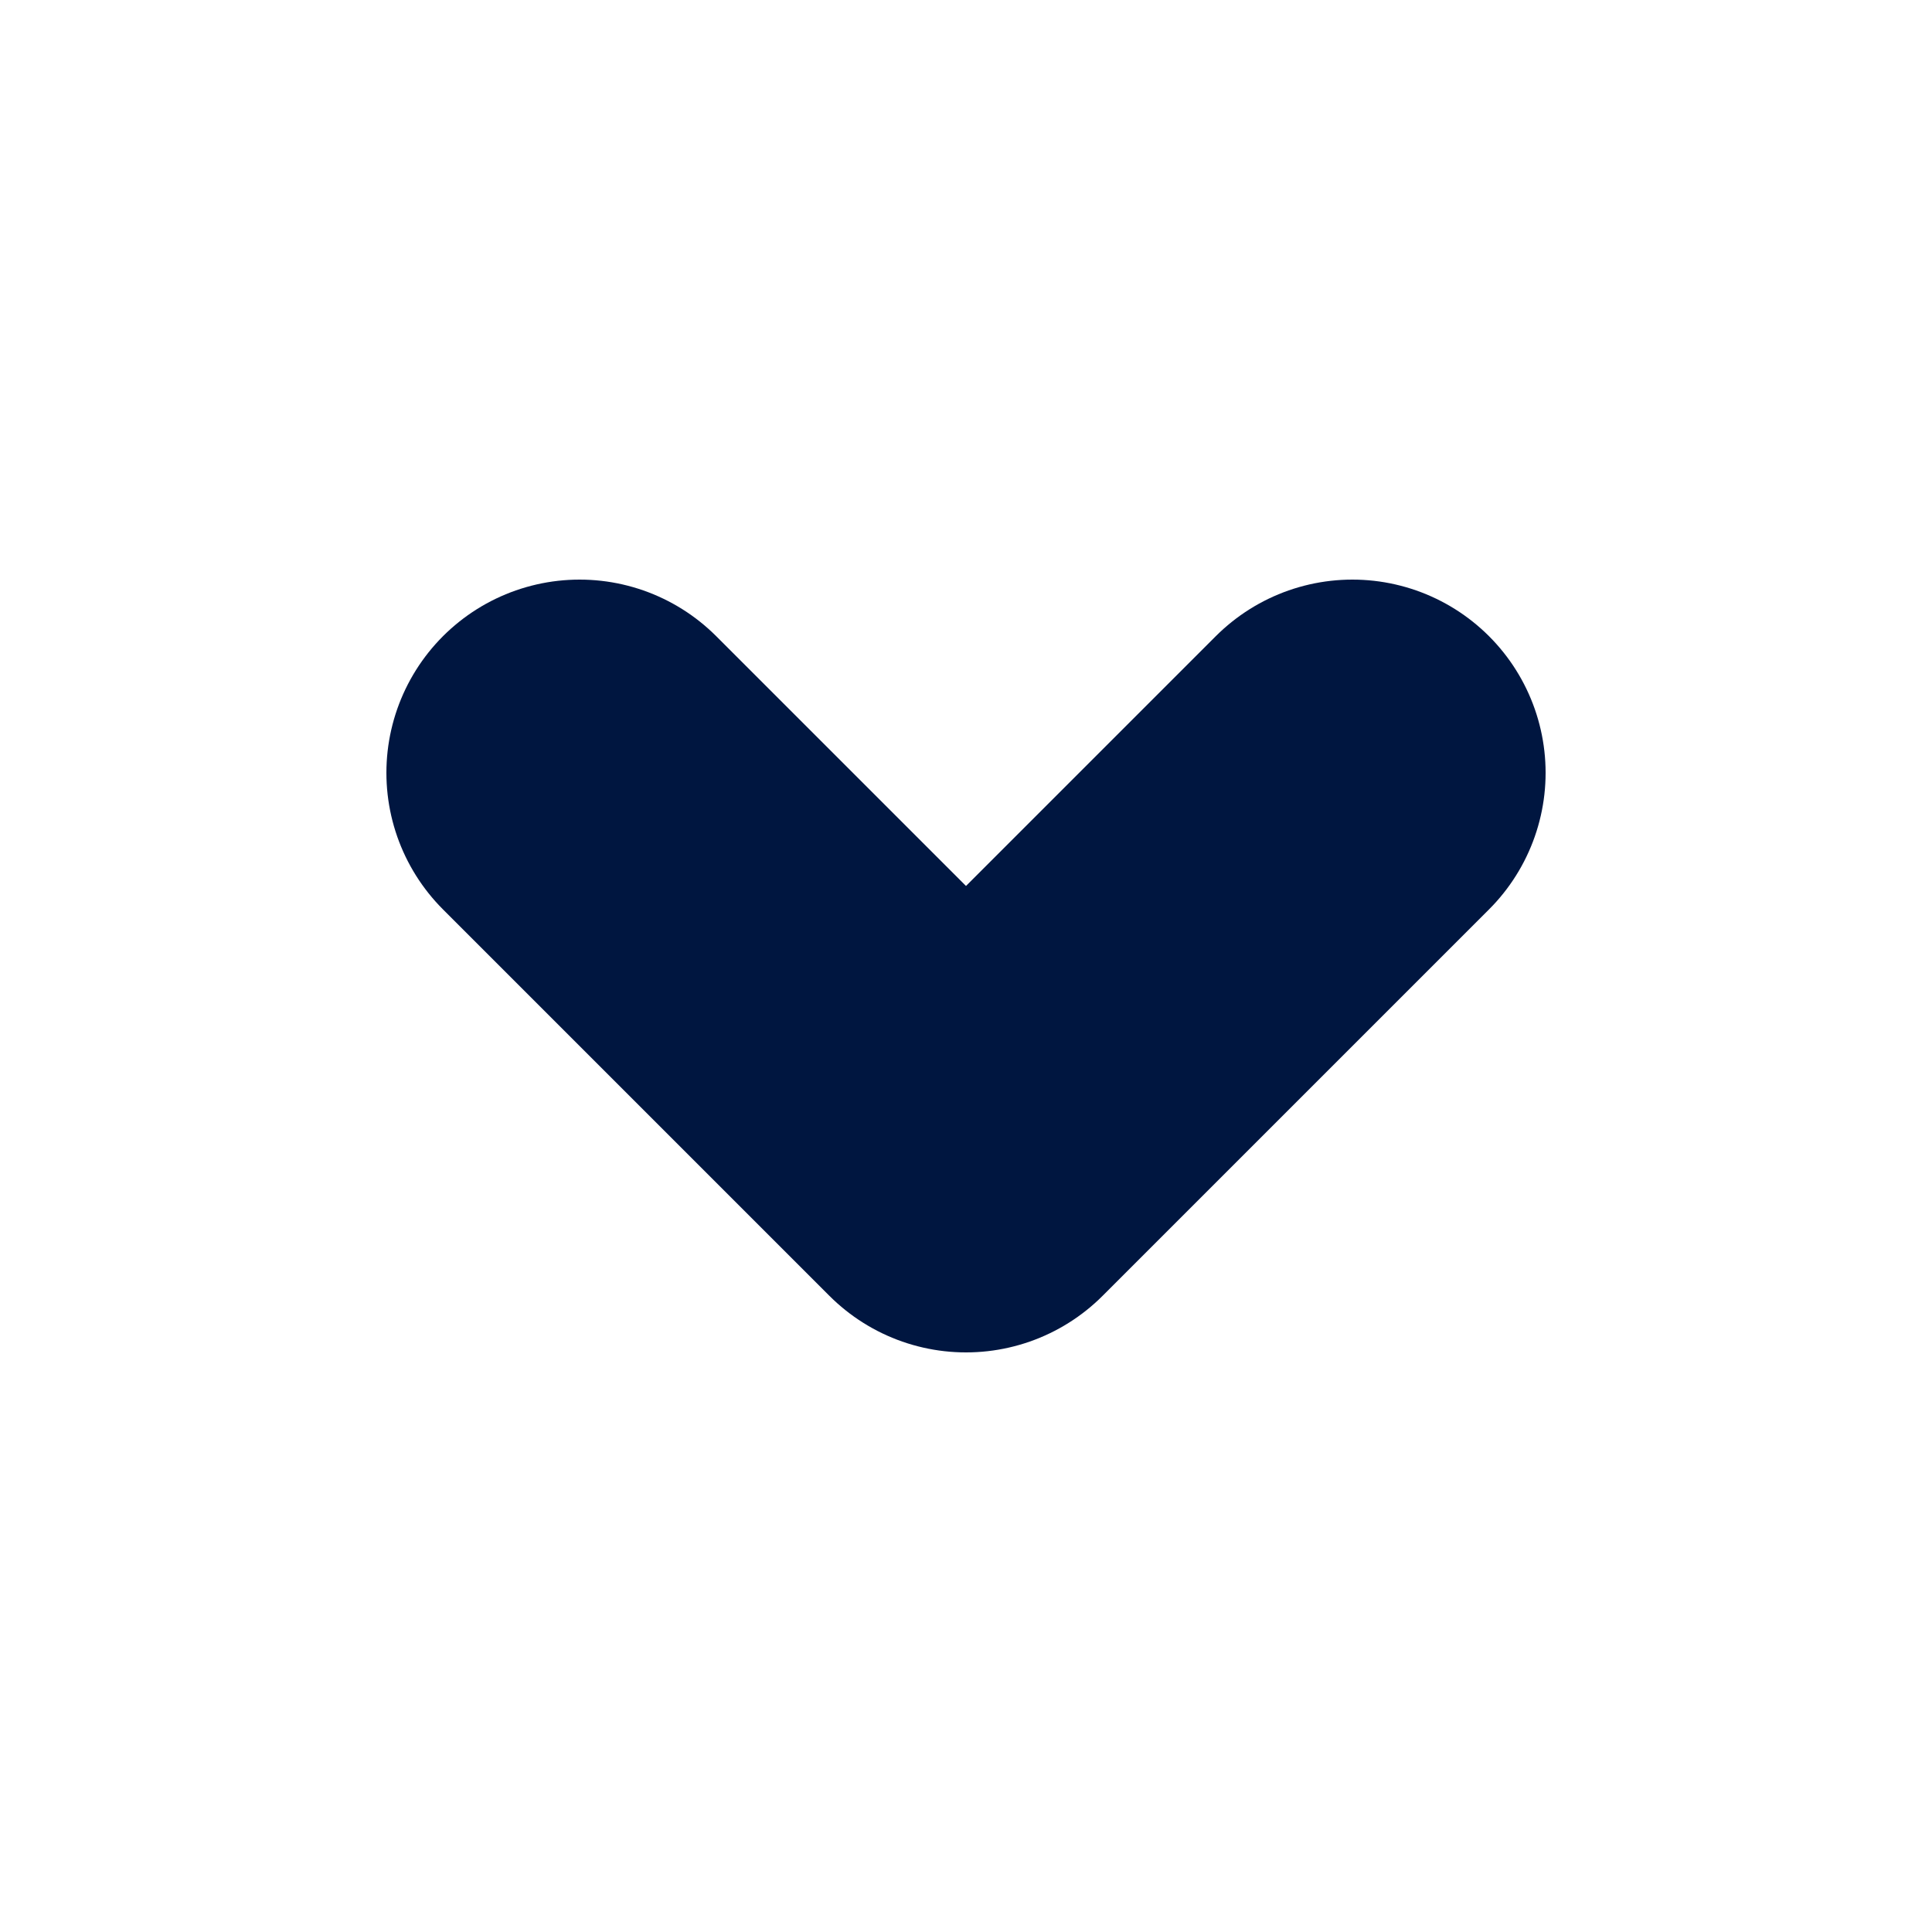
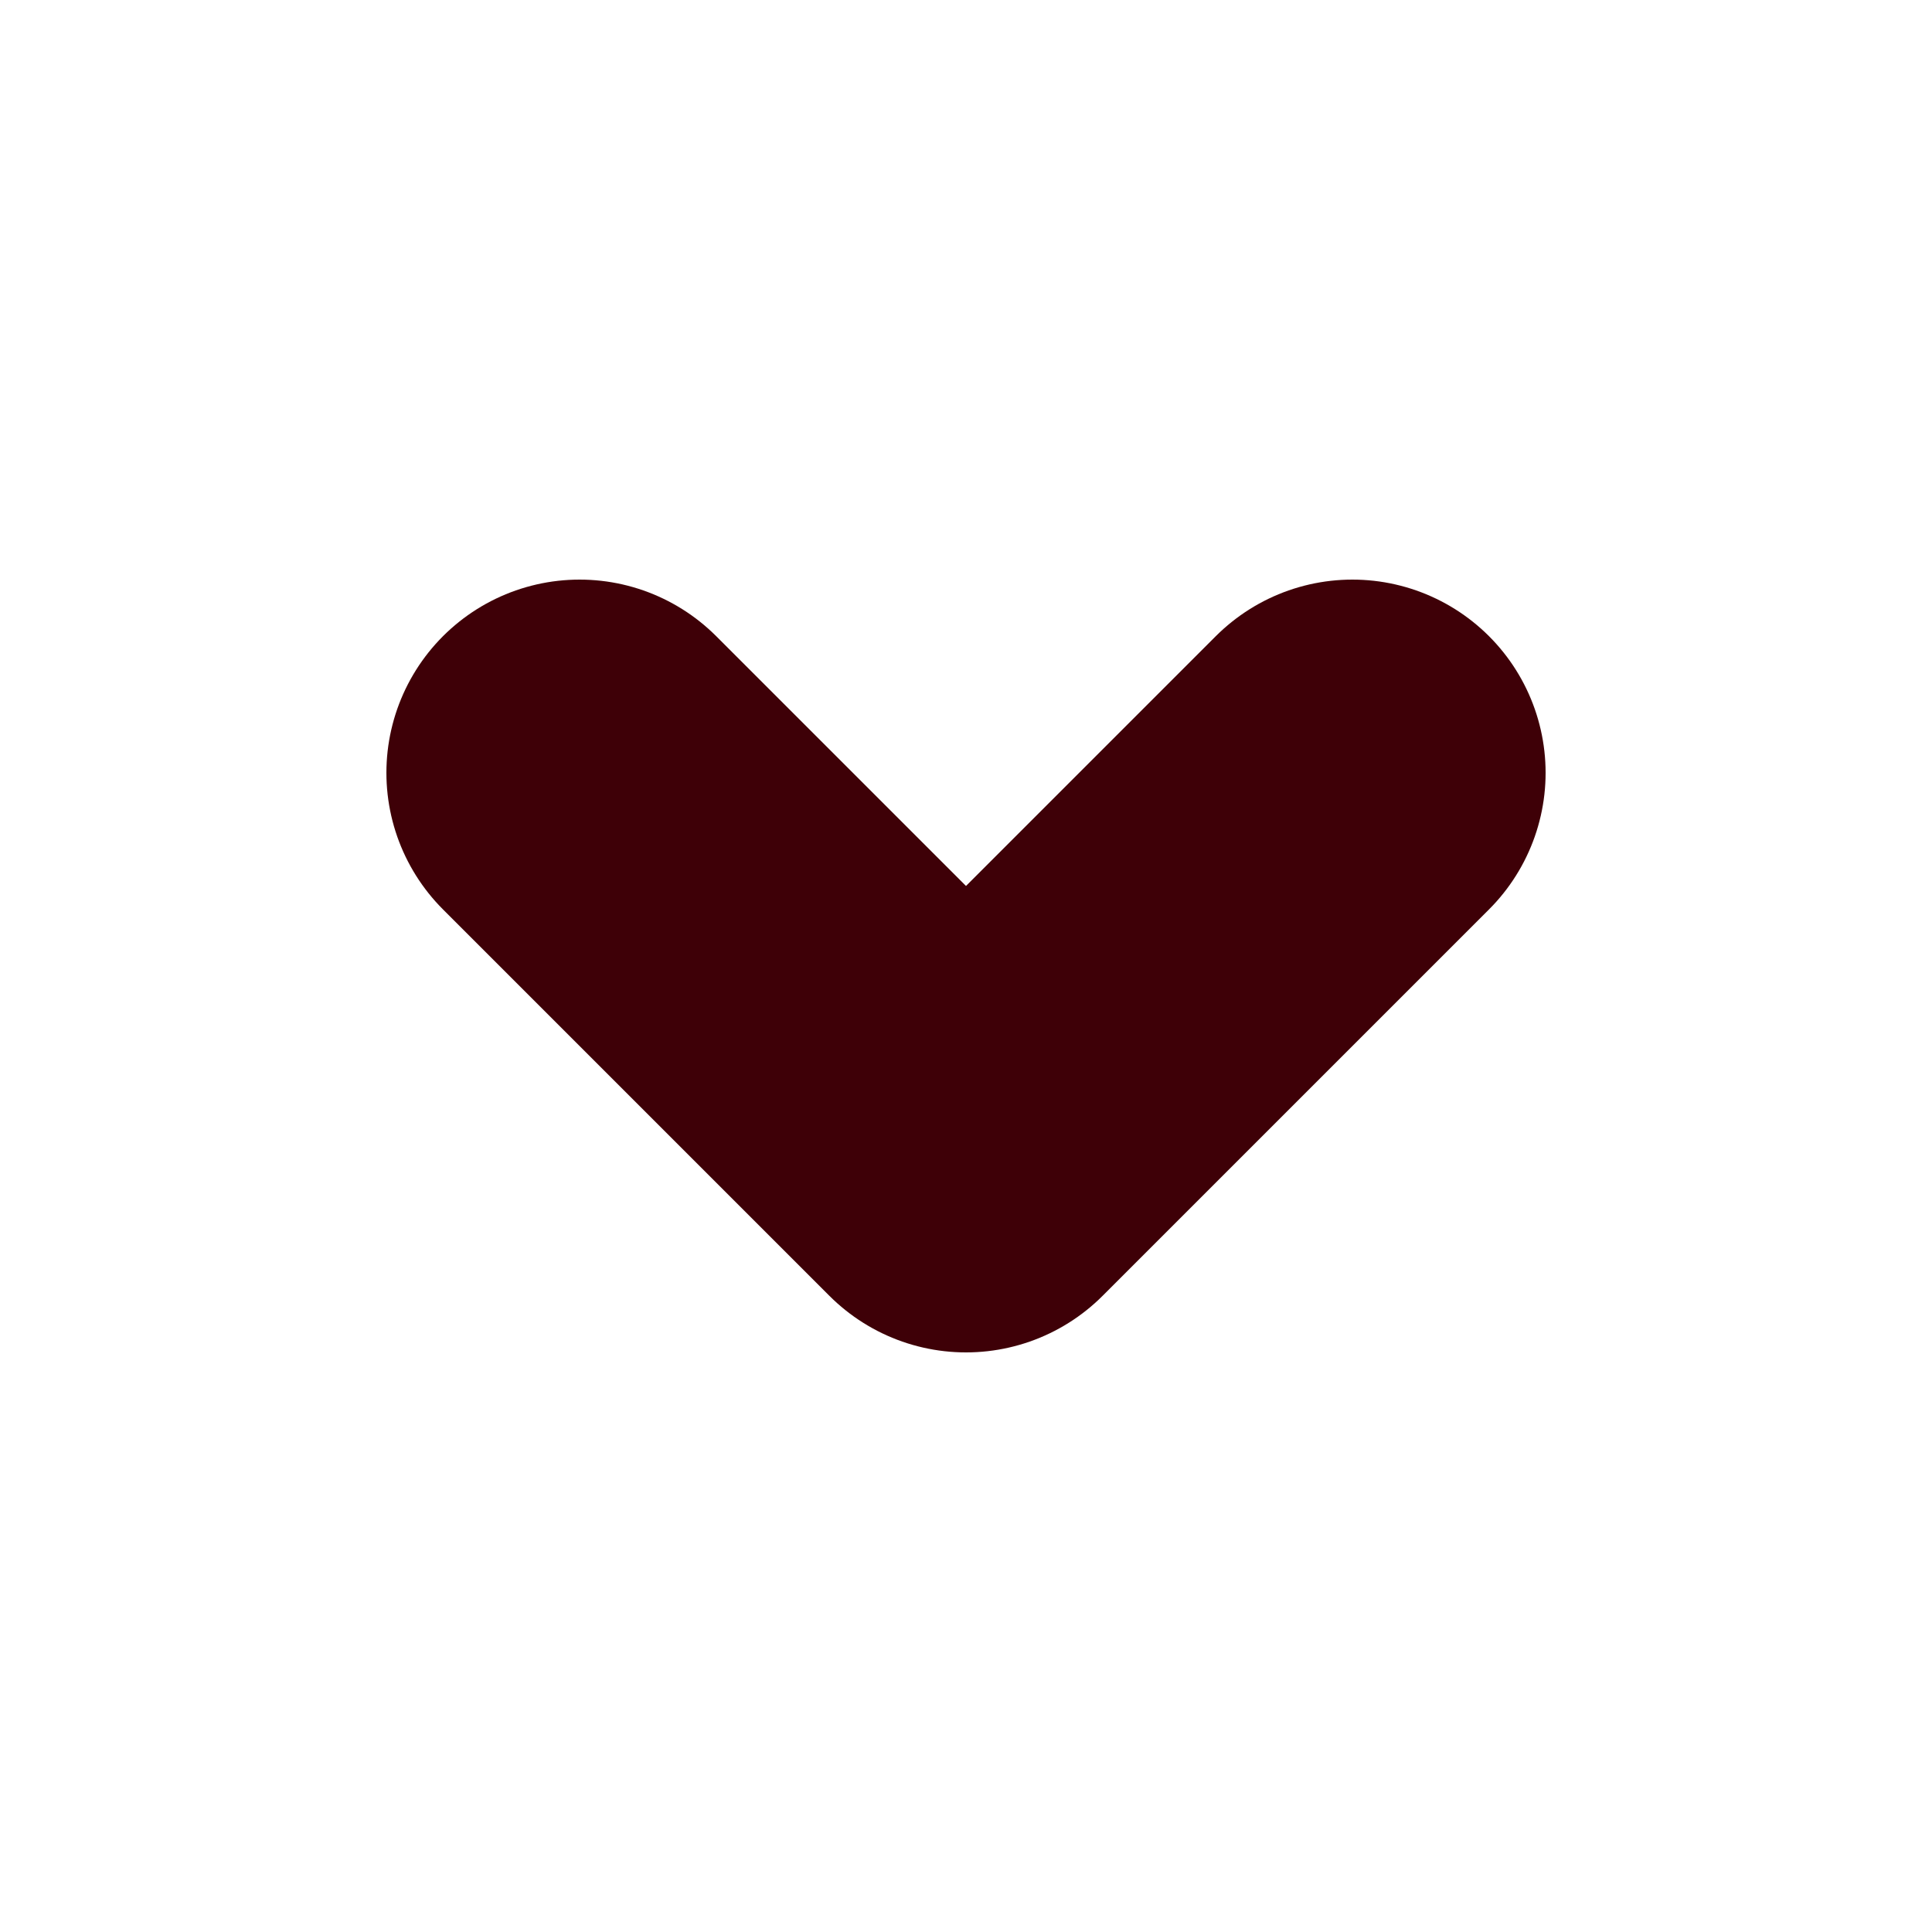
<svg xmlns="http://www.w3.org/2000/svg" width="15" height="15" viewBox="0 0 15 15" fill="none">
-   <path d="M4.5 6L7.5 9L10.5 6" stroke="#001640" stroke-width="3" stroke-linecap="round" stroke-linejoin="round" />
+   <path d="M4.5 6L7.5 9L10.5 6" stroke="#3E0007" stroke-width="3" stroke-linecap="round" stroke-linejoin="round" />
</svg>
